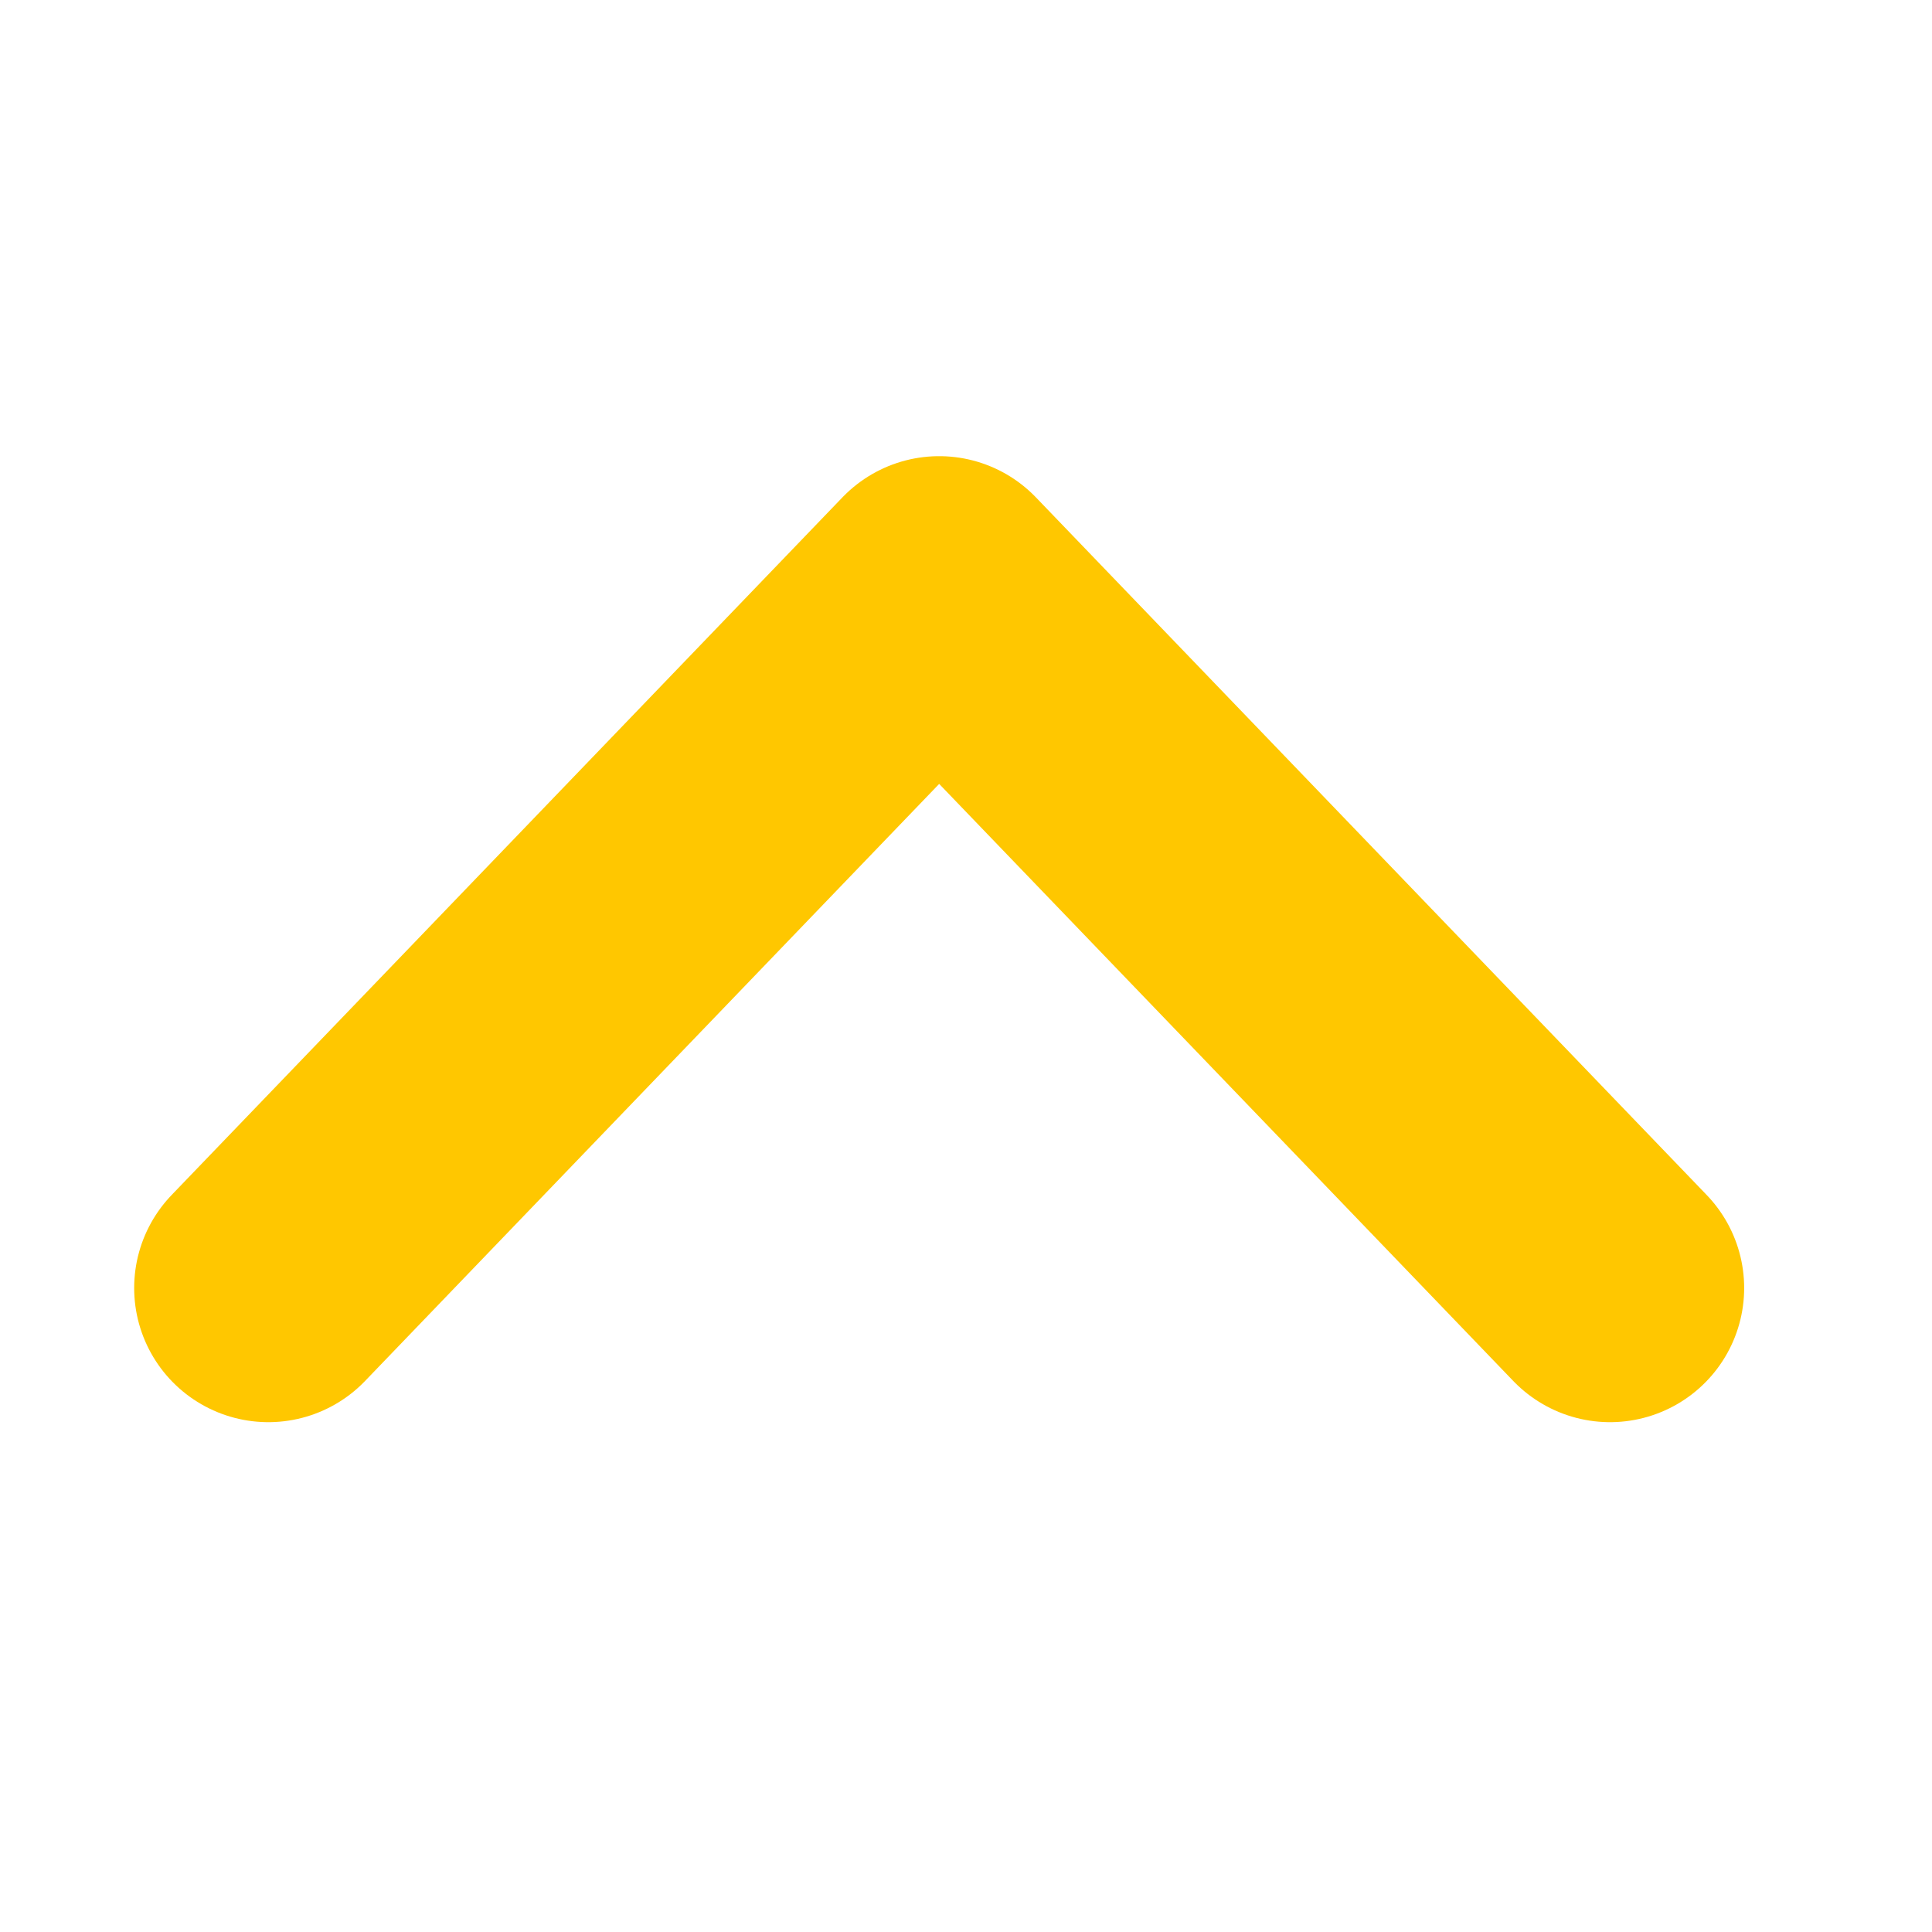
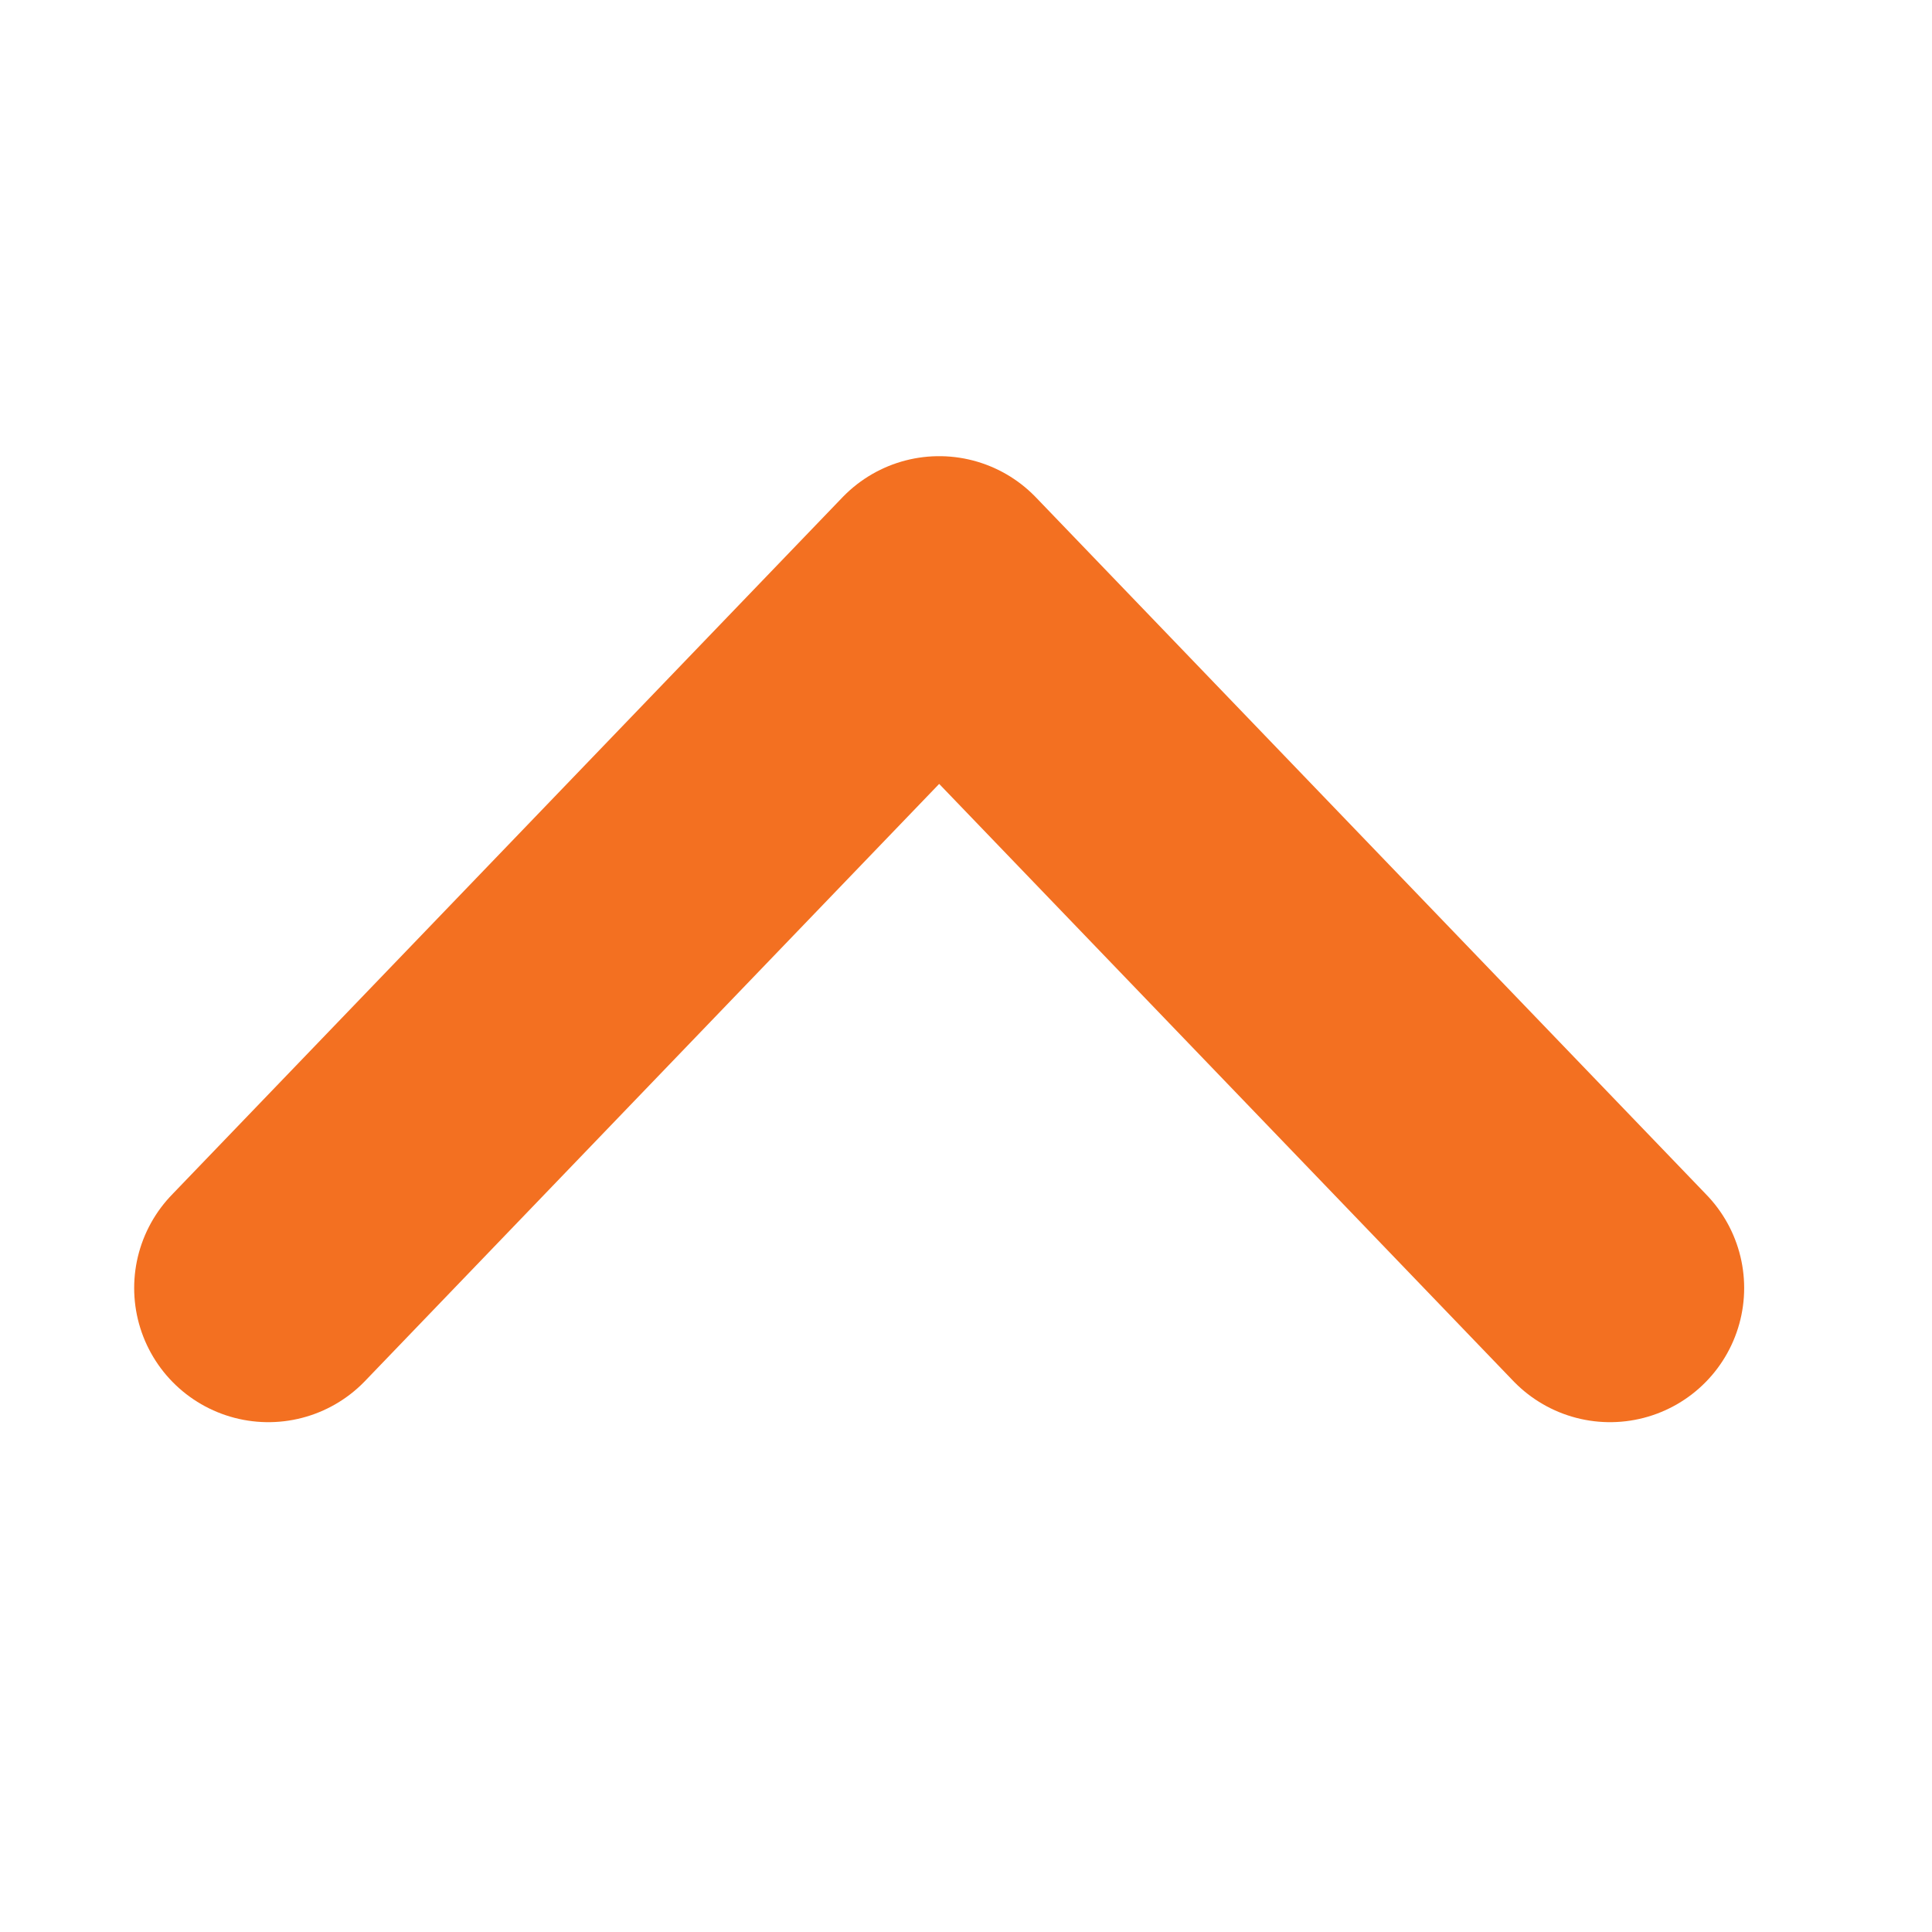
<svg xmlns="http://www.w3.org/2000/svg" width="36" height="36" viewBox="0 0 36 36" fill="none">
-   <path d="M30 24L17.5 11L5 24" stroke="#FFC700" stroke-width="5" stroke-linecap="round" stroke-linejoin="round" />
+   <path d="M30 24L17.5 11L5 24" stroke="#f37021" stroke-width="5" stroke-linecap="round" stroke-linejoin="round" />
</svg>
